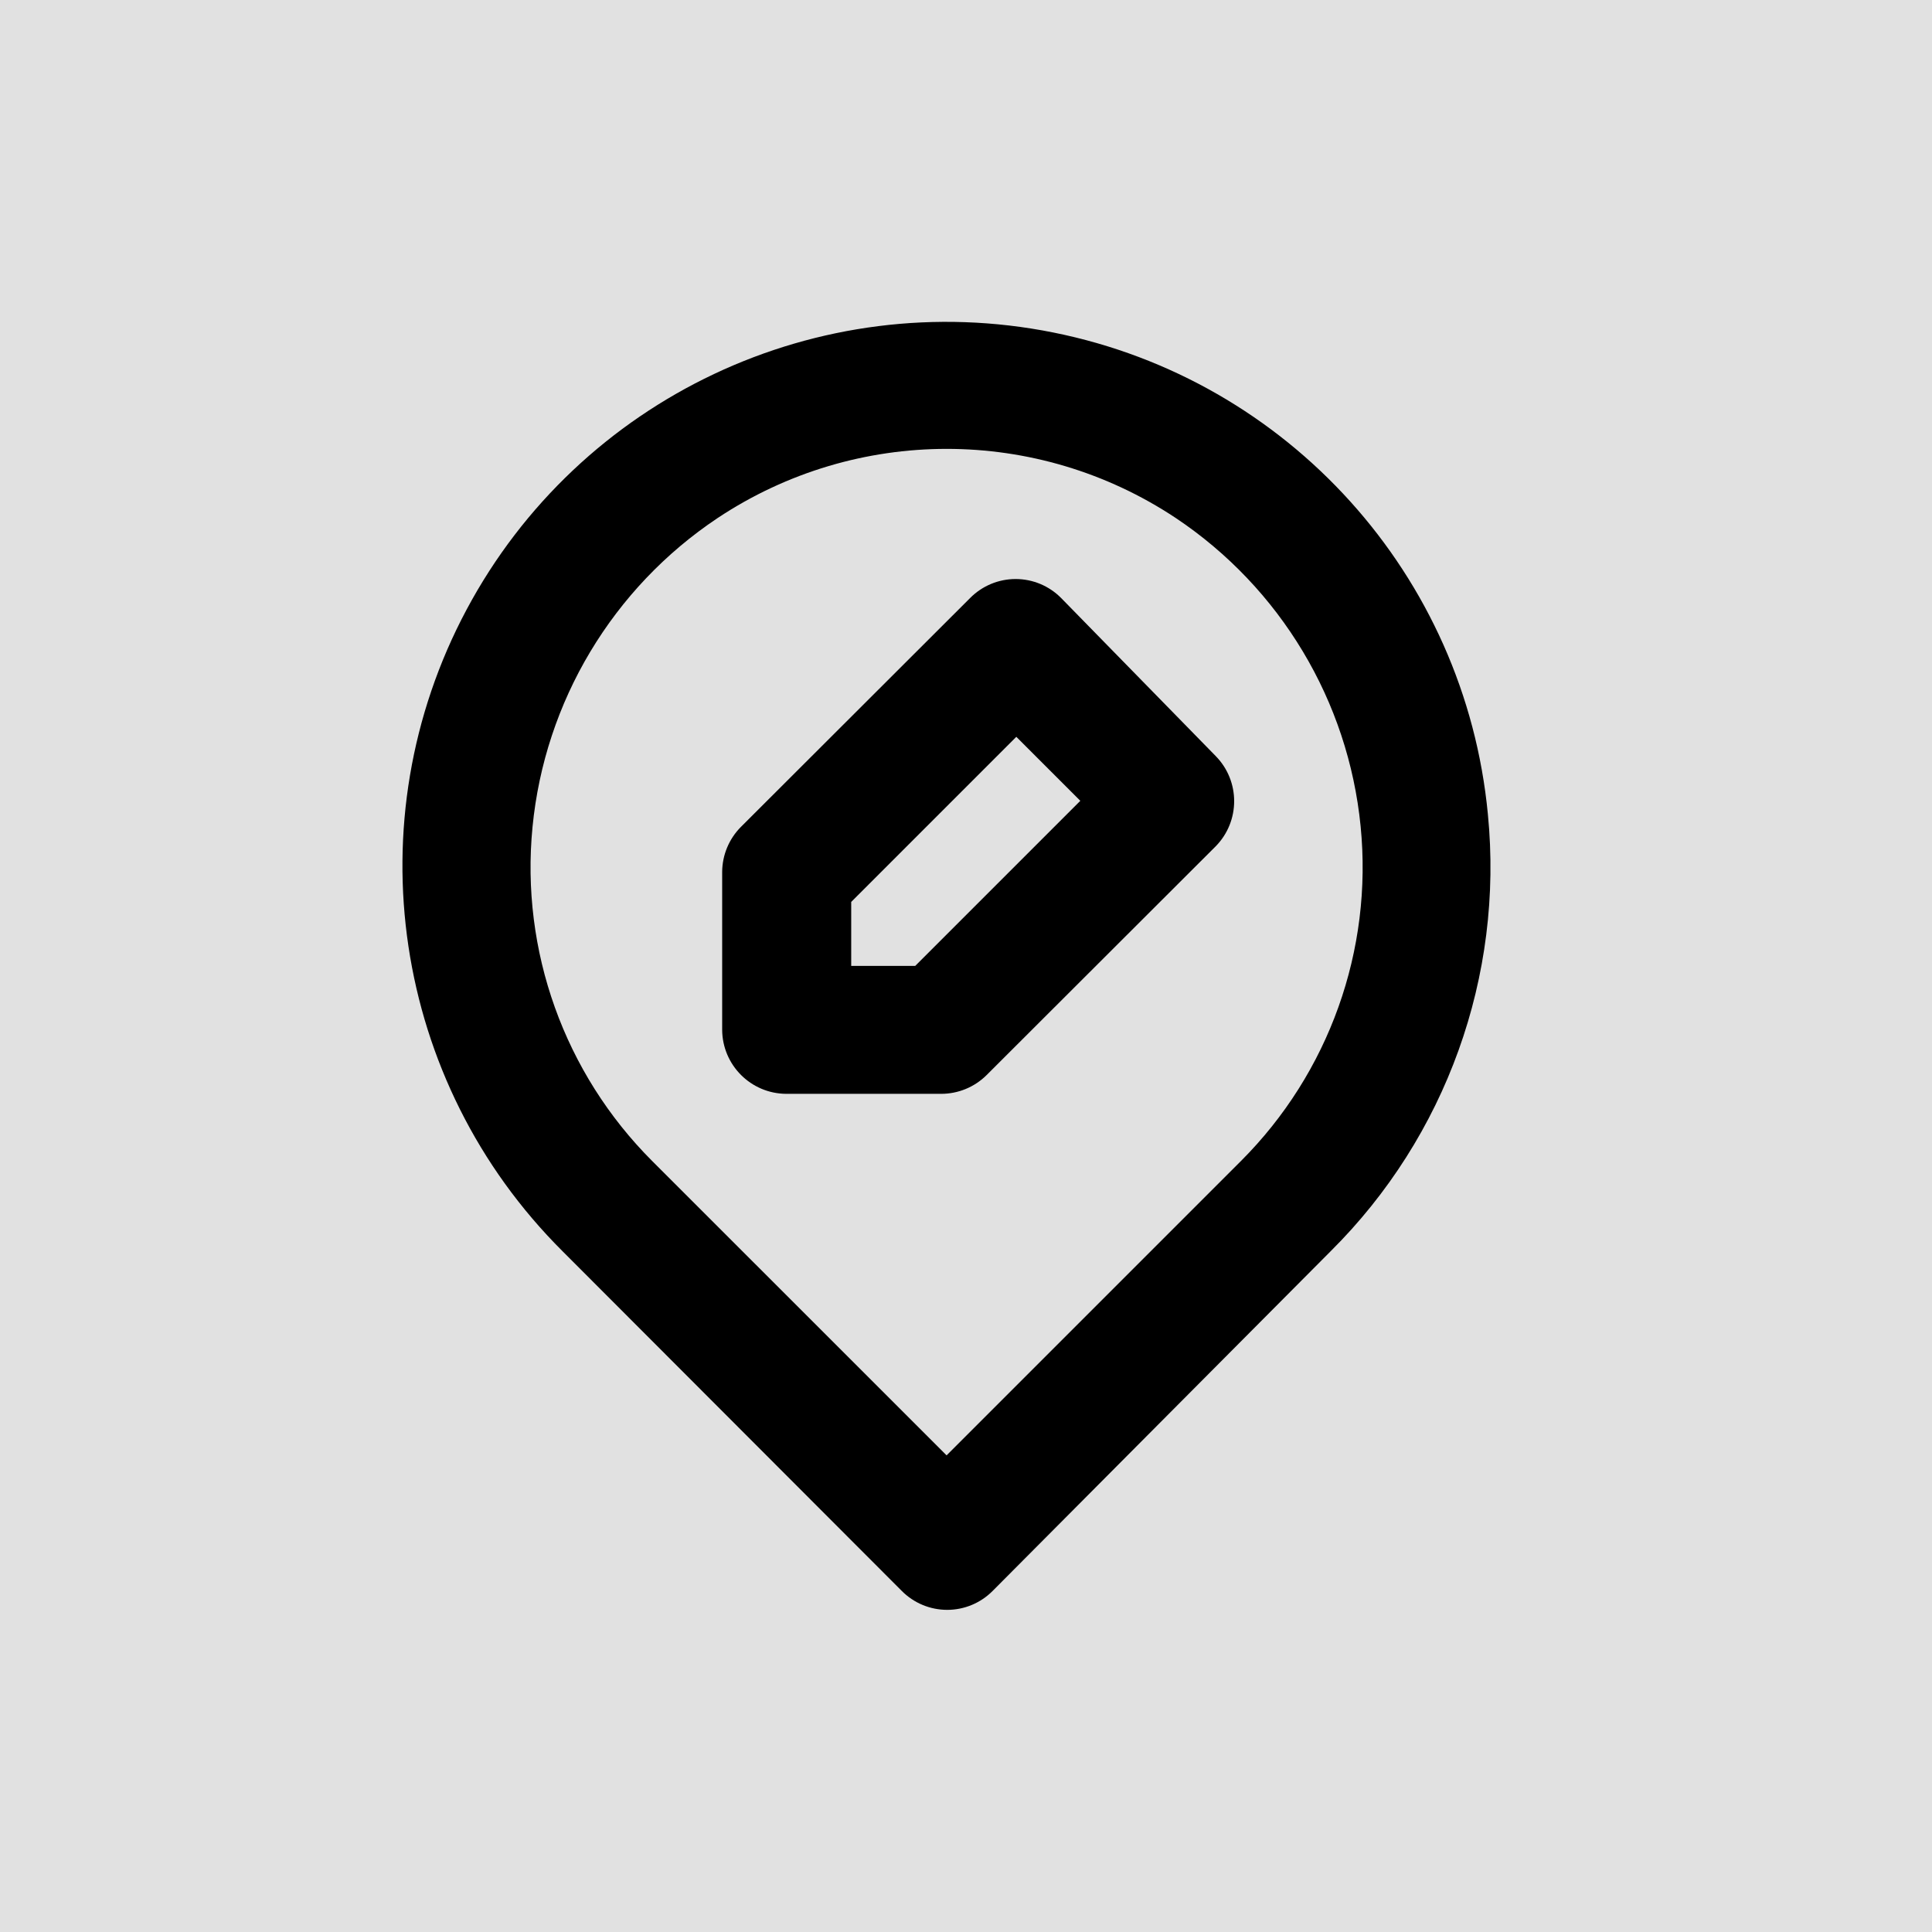
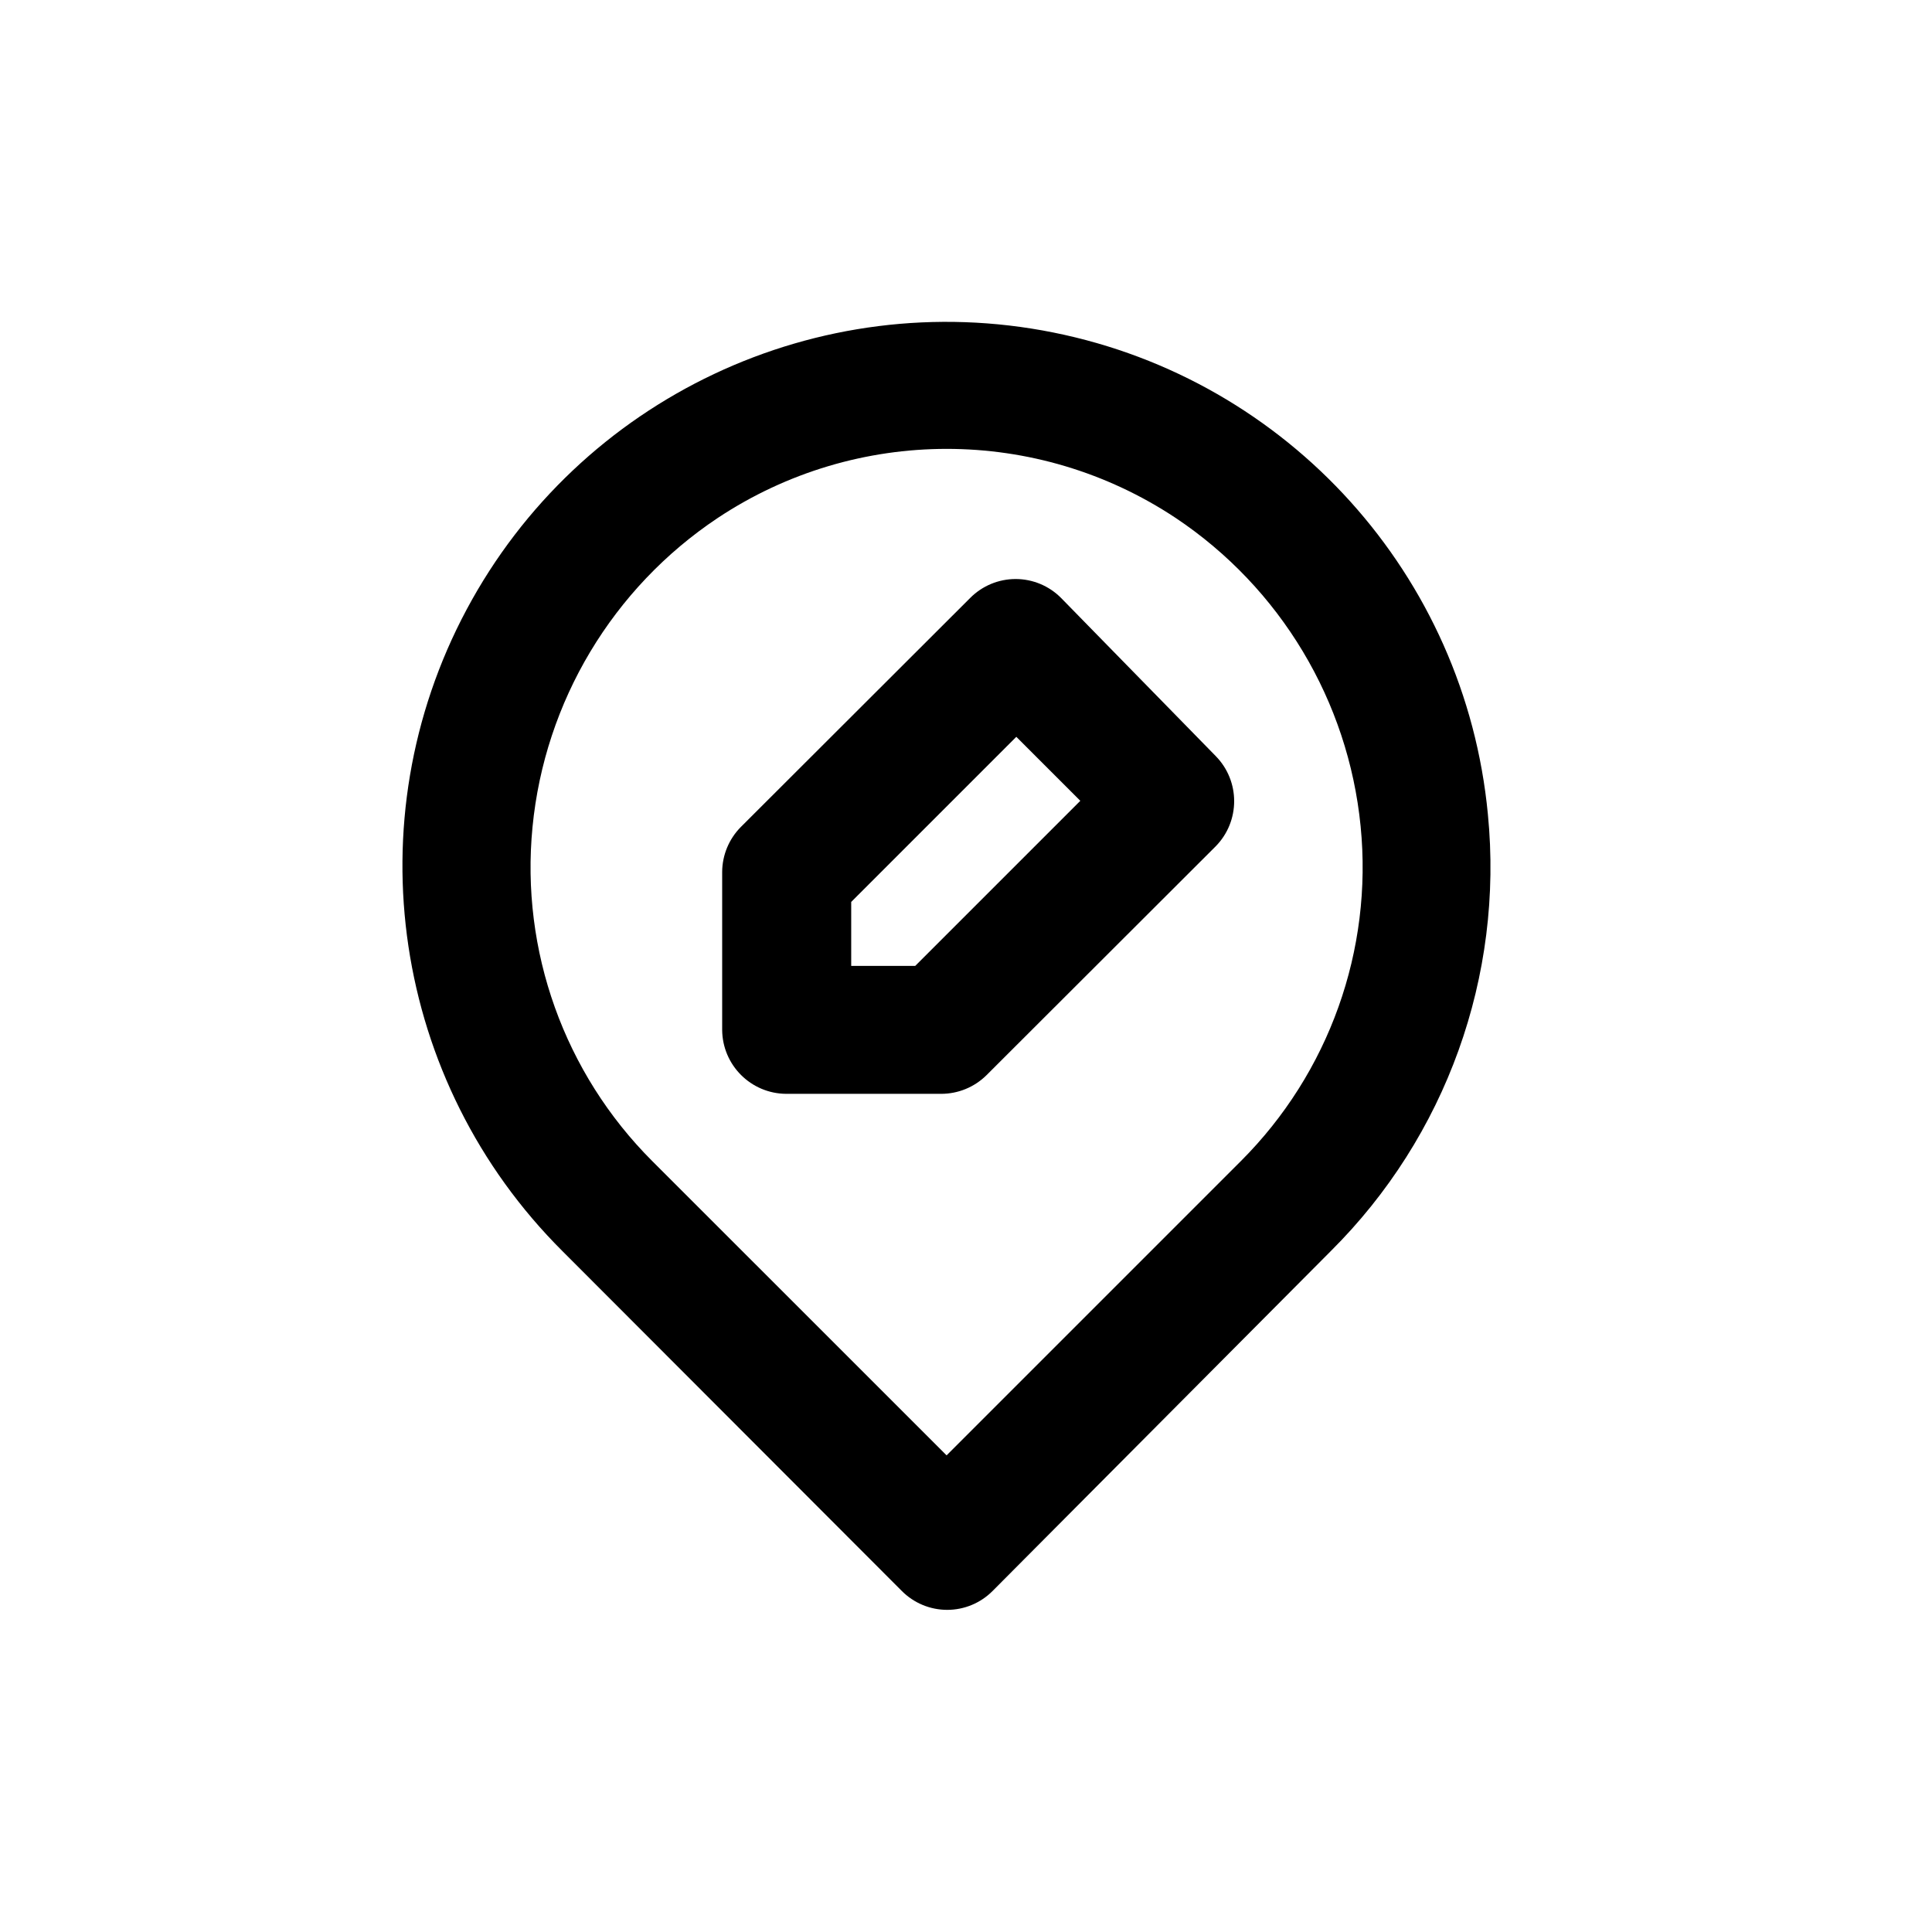
<svg xmlns="http://www.w3.org/2000/svg" id="pin_marker_edit" data-name="pin marker edit" width="24" height="24" viewBox="0 0 24 24">
-   <rect id="Shape" width="24" height="24" opacity="0.12" />
+   <rect id="Shape" width="24" height="24" opacity="0" />
  <path id="map-marker-edit" d="M16.981,8.052A6.757,6.757,0,1,0,5.487,13.481L9.7,17.7a.795.795,0,0,0,1.129,0l4.2-4.221A6.725,6.725,0,0,0,16.981,8.052ZM13.913,12.36l-3.656,3.656L6.6,12.36A5.159,5.159,0,0,1,5.113,8.211a5.222,5.222,0,0,1,2.3-3.839,5.143,5.143,0,0,1,5.691,0A5.222,5.222,0,0,1,15.4,8.2,5.159,5.159,0,0,1,13.913,12.36ZM11.679,5.365a.795.795,0,0,0-1.129,0L7.7,8.211a.8.8,0,0,0-.231.556v1.963a.8.8,0,0,0,.795.795h1.924a.8.8,0,0,0,.564-.231L13.6,8.45a.8.8,0,0,0,0-1.121ZM9.867,9.936H9.072V9.141L11.123,7.09l.795.795Z" transform="translate(1.502 2.063)" />
</svg>
